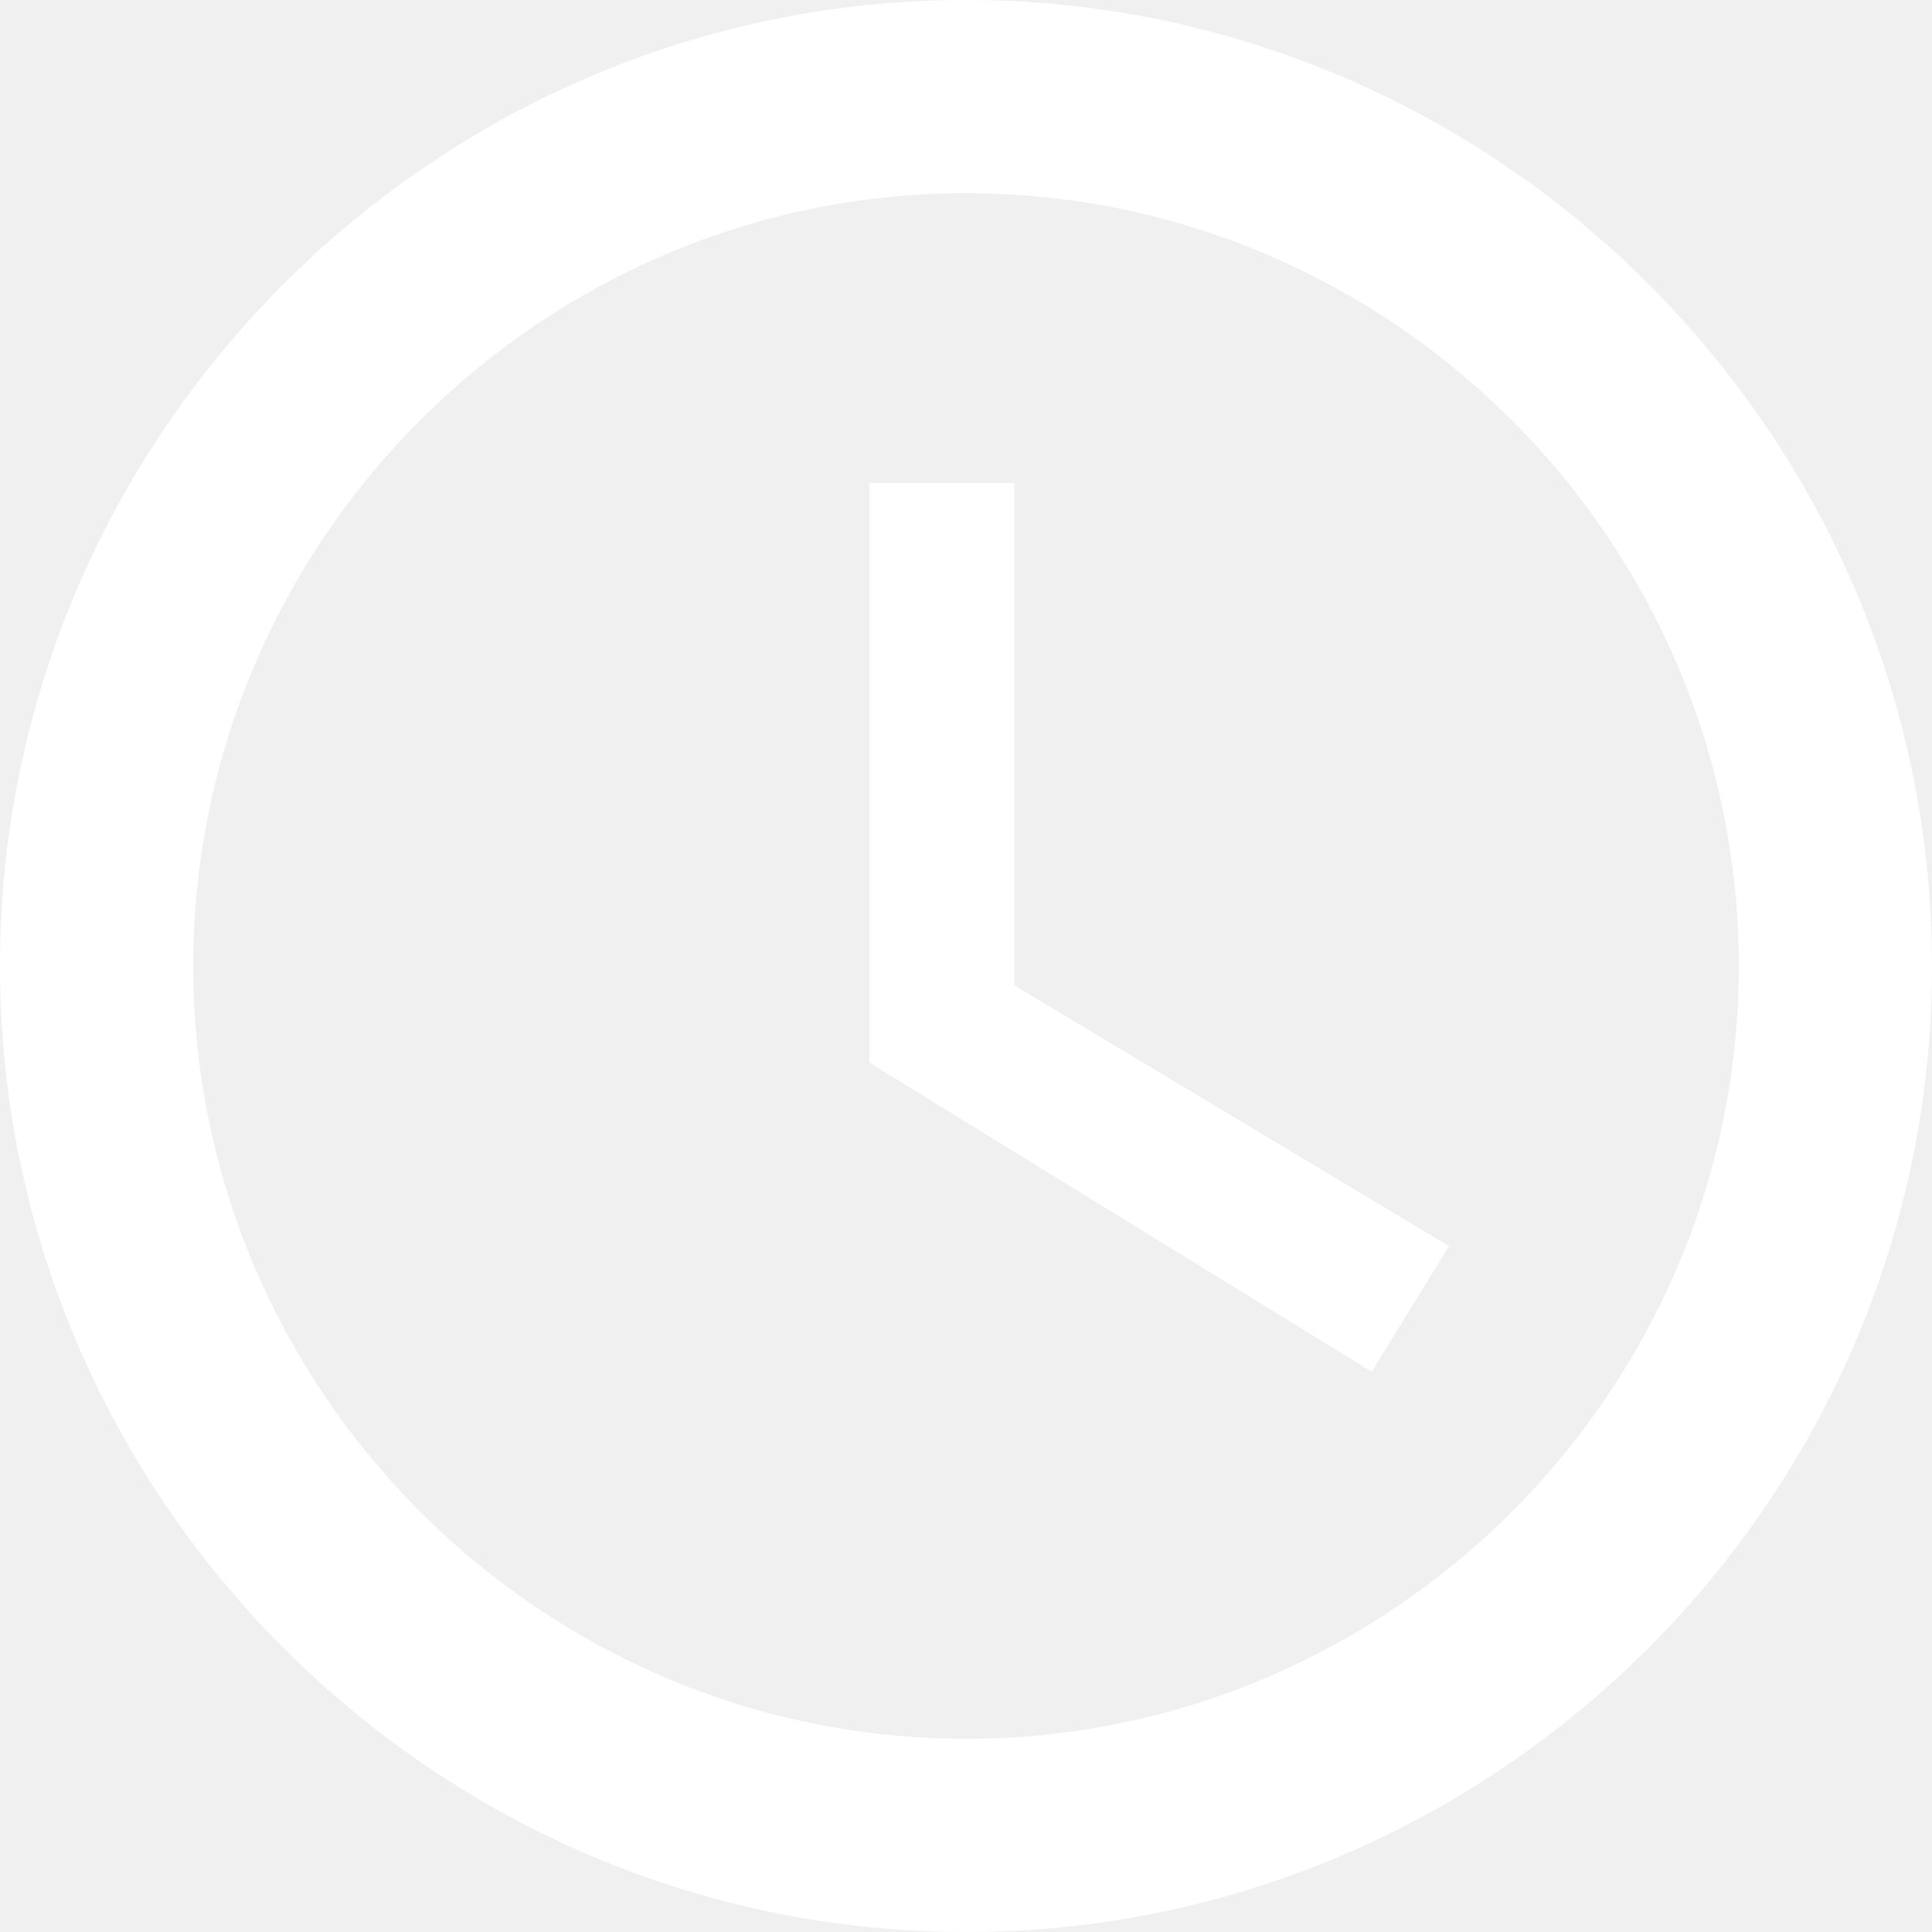
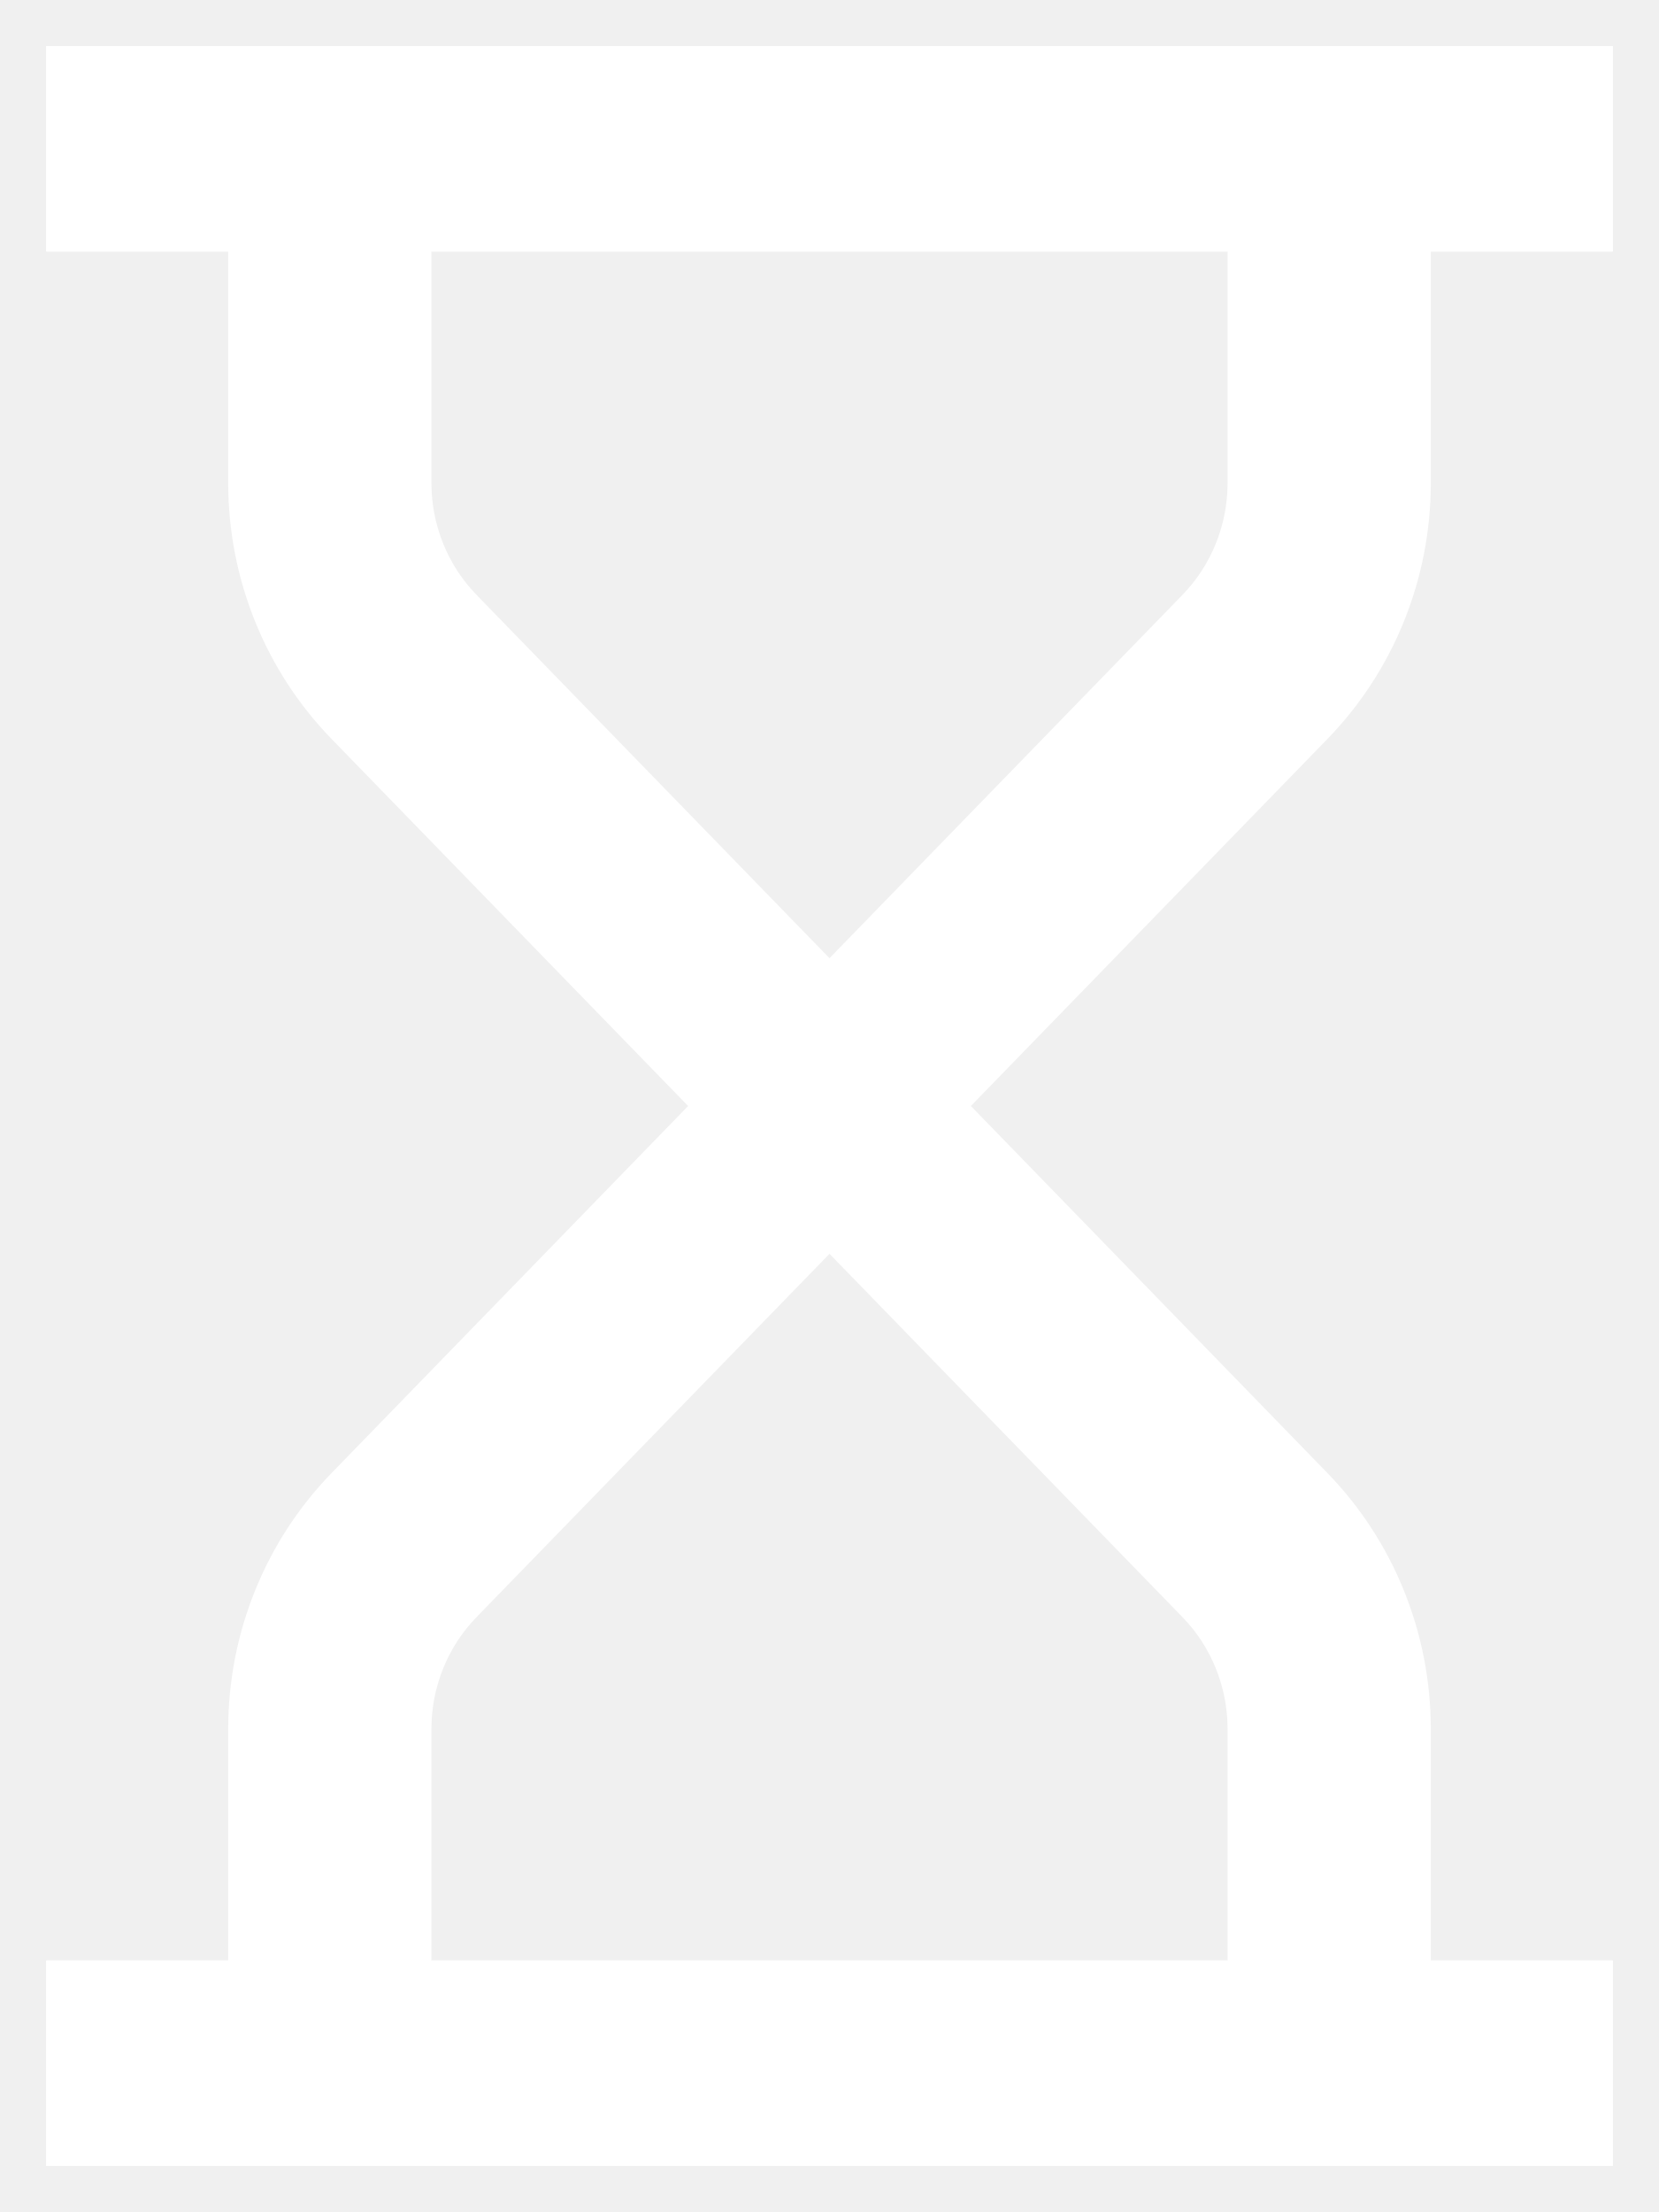
- <svg xmlns="http://www.w3.org/2000/svg" version="1.1" id="Capa_1" x="0px" y="0px" width="510px" height="510px" viewBox="0 0 510 510" style="enable-background:new 0 0 510 510;" xml:space="preserve">
-   <g>
-     <g id="access-time">
-       <path style="fill: #fff;" d="M255,0C114.75,0,0,114.75,0,255s114.75,255,255,255s255-114.75,255-255S395.25,0,255,0z     M255,459c-112.2,0-204-91.8-204-204S142.8,51,255,51s204,91.8,204,204S367.2,459,255,459z" />
-       <polygon style="fill: #fff;" points="267.75,127.5 229.5,127.5 229.5,280.5 362.1,362.1 382.5,328.95 267.75,260.1   " />
-     </g>
-   </g>
+ <svg xmlns="http://www.w3.org/2000/svg" width="18" height="24" viewBox="0 0 18 24" fill="none">
+   <path fill-rule="evenodd" clip-rule="evenodd" d="M17 1L1 1L1 2.23H2.976V5.241C2.976 6.15 3.328 7.022 3.954 7.667L8.163 12L3.954 16.333C3.328 16.978 2.976 17.85 2.976 18.759V21.77H1L1 23H17V21.77H15.024V18.759C15.024 17.85 14.672 16.978 14.046 16.333L9.837 12L14.046 7.667C14.672 7.022 15.024 6.15 15.024 5.241V2.23H17V1ZM13.819 21.77V18.759C13.819 18.175 13.593 17.614 13.19 17.199L9 12.886L4.81 17.199C4.407 17.614 4.181 18.175 4.181 18.759L4.181 21.77H13.819ZM4.181 5.241V2.23L13.819 2.23V5.241C13.819 5.825 13.593 6.386 13.19 6.801L9 11.114L4.81 6.801C4.407 6.386 4.181 5.825 4.181 5.241Z" fill="white" stroke="white" />
</svg>
